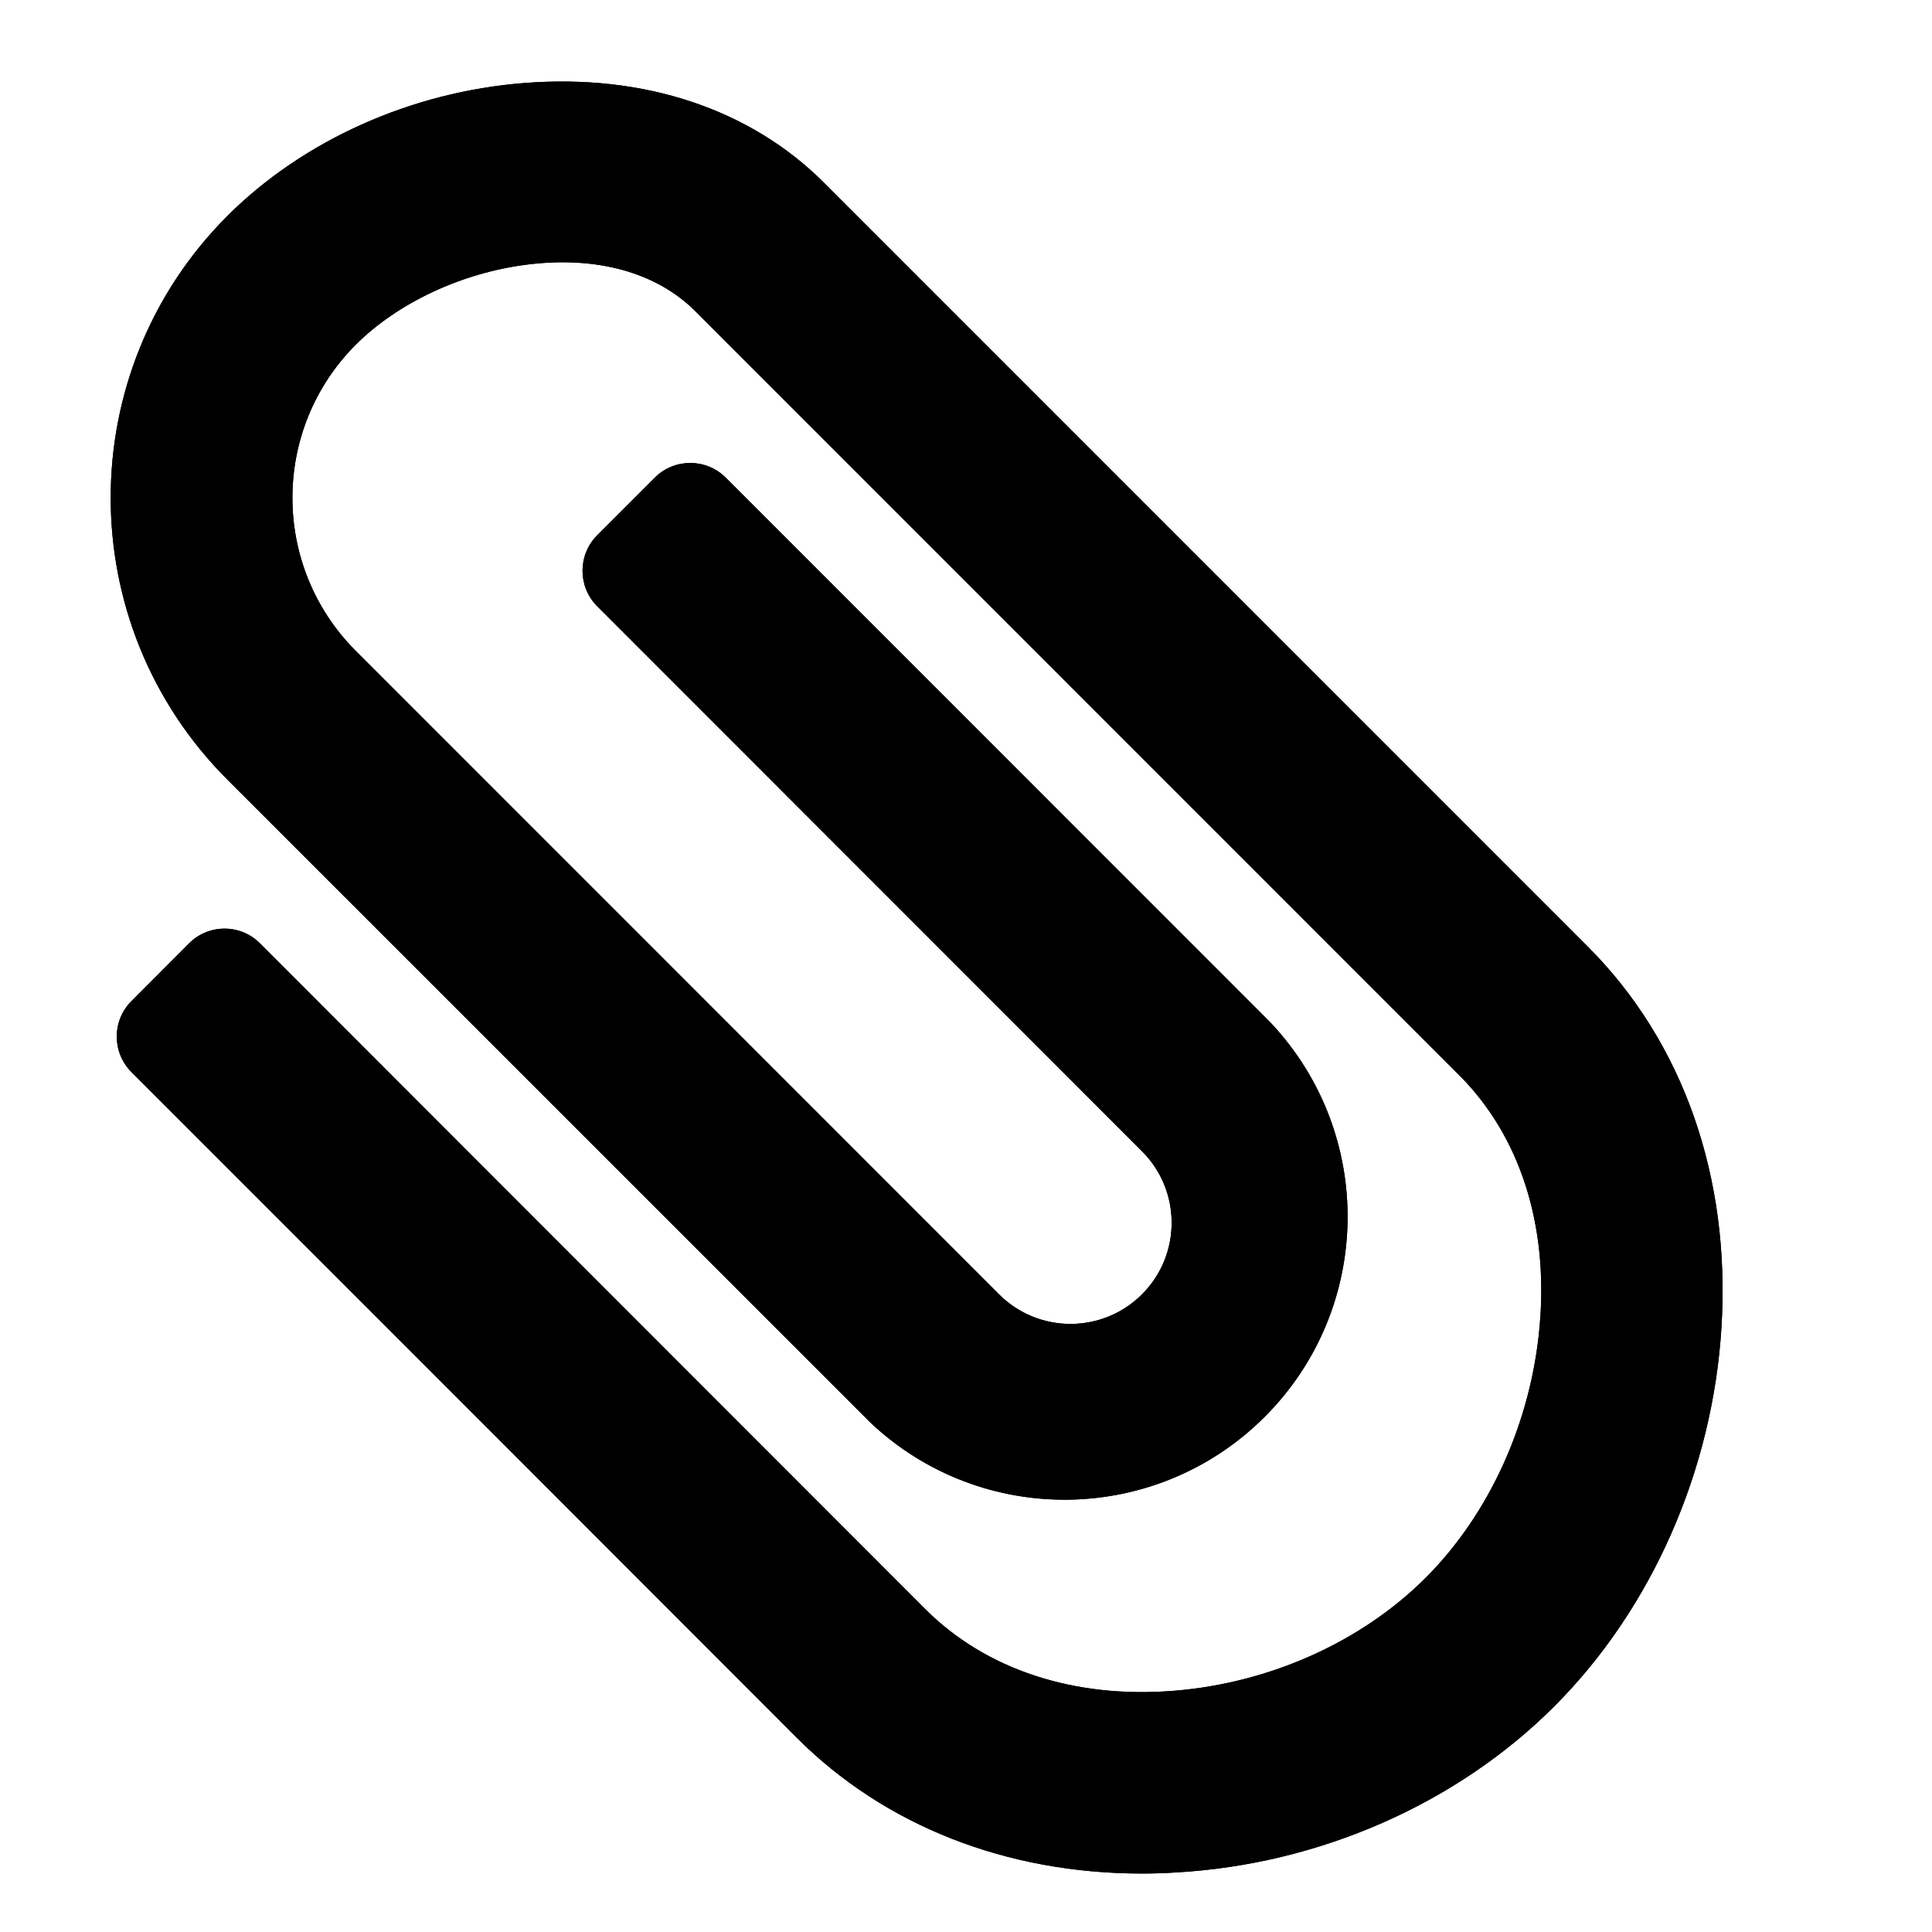
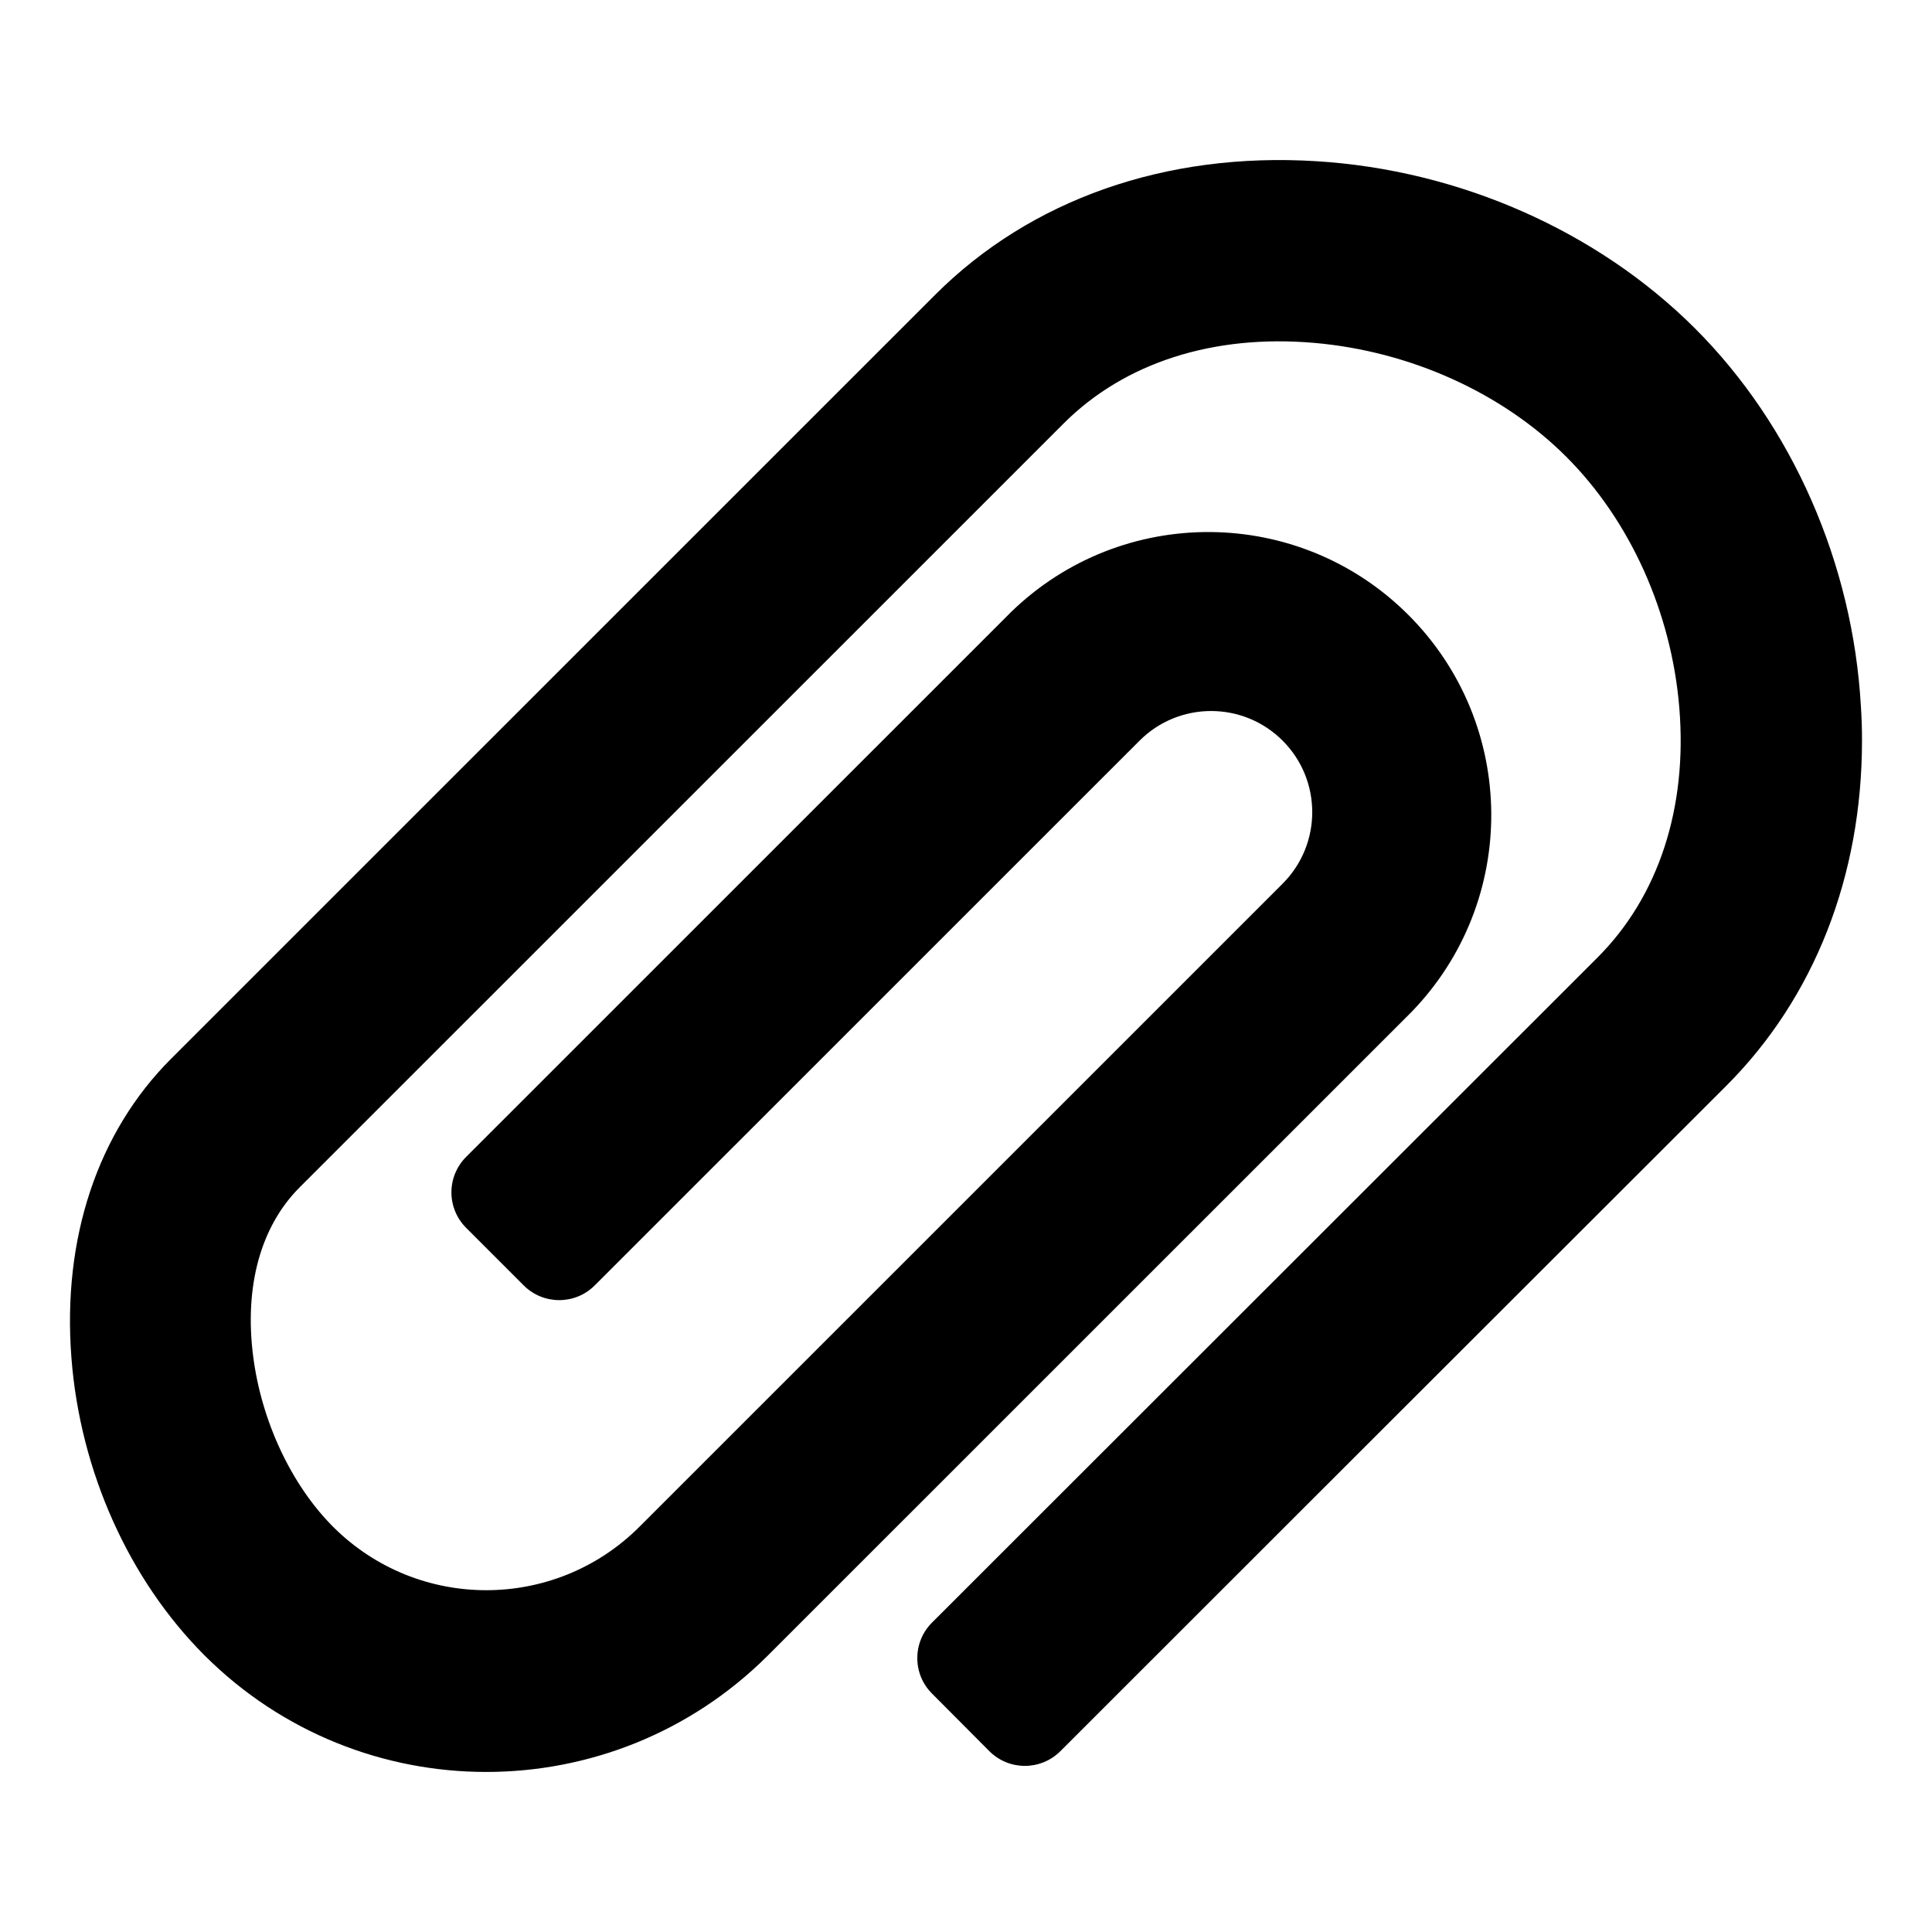
<svg xmlns="http://www.w3.org/2000/svg" viewBox="0 0 512 512" x="0" y="0" aria-hidden="true" focusable="false" role="img">
-   <g>
-     <path d="M302.72,496.51c-36,0-68.24-12.64-91.64-36.06Q123,372.25,34.83,284.1a13.31,13.31,0,0,1,0-18.8L50.1,250a13.22,13.22,0,0,1,9.4-3.9h0a13.16,13.16,0,0,1,9.4,3.9Q157,338.2,245.16,426.39c16.14,16.15,39.62,23.84,66.12,21.67,25.34-2.07,49.6-13,66.53-29.92s28-41.32,30.22-66.82c2.35-26.71-5.22-50.28-21.31-66.37L184.26,82.46c-10.3-10.3-26.17-14.68-44.68-12.33-17.27,2.19-34.21,10.13-45.32,21.24a57.42,57.42,0,0,0,0,81.1L264.74,343a26.8,26.8,0,1,0,37.91-37.9L158.26,160.66a13.33,13.33,0,0,1,0-18.81l15.27-15.27a13.3,13.3,0,0,1,18.8,0L336.71,271A75,75,0,0,1,230.67,377L60.19,206.54a105.67,105.67,0,0,1,0-149.25c20.1-20.1,48.85-33,78.88-35.3,31.63-2.46,59.77,6.91,79.26,26.4L420.79,250.87c25.27,25.28,37.85,61.09,35.42,100.83-2.33,38-18.48,74.67-44.33,100.52s-62.37,41.88-100.26,44Q307.14,496.51,302.72,496.51Z" fill="currentColor" />
-   </g>
-   <g>
-     <path d="M302.72,496.51c-36,0-68.24-12.64-91.64-36.06Q123,372.25,34.83,284.1a13.31,13.31,0,0,1,0-18.8L50.1,250a13.22,13.22,0,0,1,9.4-3.9h0a13.16,13.16,0,0,1,9.4,3.9Q157,338.2,245.16,426.39c16.14,16.15,39.62,23.84,66.12,21.67,25.34-2.07,49.6-13,66.53-29.92s28-41.32,30.22-66.82c2.35-26.71-5.22-50.28-21.31-66.37L184.26,82.46c-10.3-10.3-26.17-14.68-44.68-12.33-17.27,2.19-34.21,10.13-45.32,21.24a57.42,57.42,0,0,0,0,81.1L264.74,343a26.8,26.8,0,1,0,37.91-37.9L158.26,160.66a13.33,13.33,0,0,1,0-18.81l15.27-15.27a13.3,13.3,0,0,1,18.8,0L336.71,271A75,75,0,0,1,230.67,377L60.19,206.54a105.67,105.67,0,0,1,0-149.25c20.1-20.1,48.85-33,78.88-35.3,31.63-2.46,59.77,6.91,79.26,26.4L420.79,250.87c25.27,25.28,37.85,61.09,35.42,100.83-2.33,38-18.48,74.67-44.33,100.52s-62.37,41.88-100.26,44Q307.14,496.51,302.72,496.51Z" fill="currentColor" />
-   </g>
+   <path d="M493.45,196.2c0,36-12.63,68.25-36.05,91.64Q369.18,375.94,281,464.09a13.31,13.31,0,0,1-18.8,0L247,448.82a13.17,13.17,0,0,1-3.9-9.4h0A13.21,13.21,0,0,1,247,430q88.17-88.14,176.37-176.26c16.14-16.13,23.84-39.62,21.67-66.12-2.07-25.34-13-49.59-29.92-66.53s-41.32-28-66.82-30.22C321.56,88.54,298,96.11,281.9,112.2L79.41,314.66c-10.3,10.3-14.69,26.17-12.33,44.69,2.19,17.26,10.13,34.2,21.24,45.31a57.42,57.42,0,0,0,81.09,0l170.5-170.48A26.8,26.8,0,1,0,302,196.28L157.6,340.66a13.31,13.31,0,0,1-18.8,0l-15.27-15.27a13.28,13.28,0,0,1,0-18.8l144.4-144.38A75,75,0,0,1,374,268.25L203.49,438.73a105.67,105.67,0,0,1-149.25,0c-20.1-20.1-33-48.85-35.31-78.87-2.46-31.63,6.92-59.78,26.4-79.27L247.82,78.13C273.1,52.86,308.9,40.28,348.65,42.71,386.68,45,423.32,61.2,449.16,87s41.88,62.37,44,100.26Q493.46,191.78,493.45,196.2Z" fill="currentColor" />
</svg>
